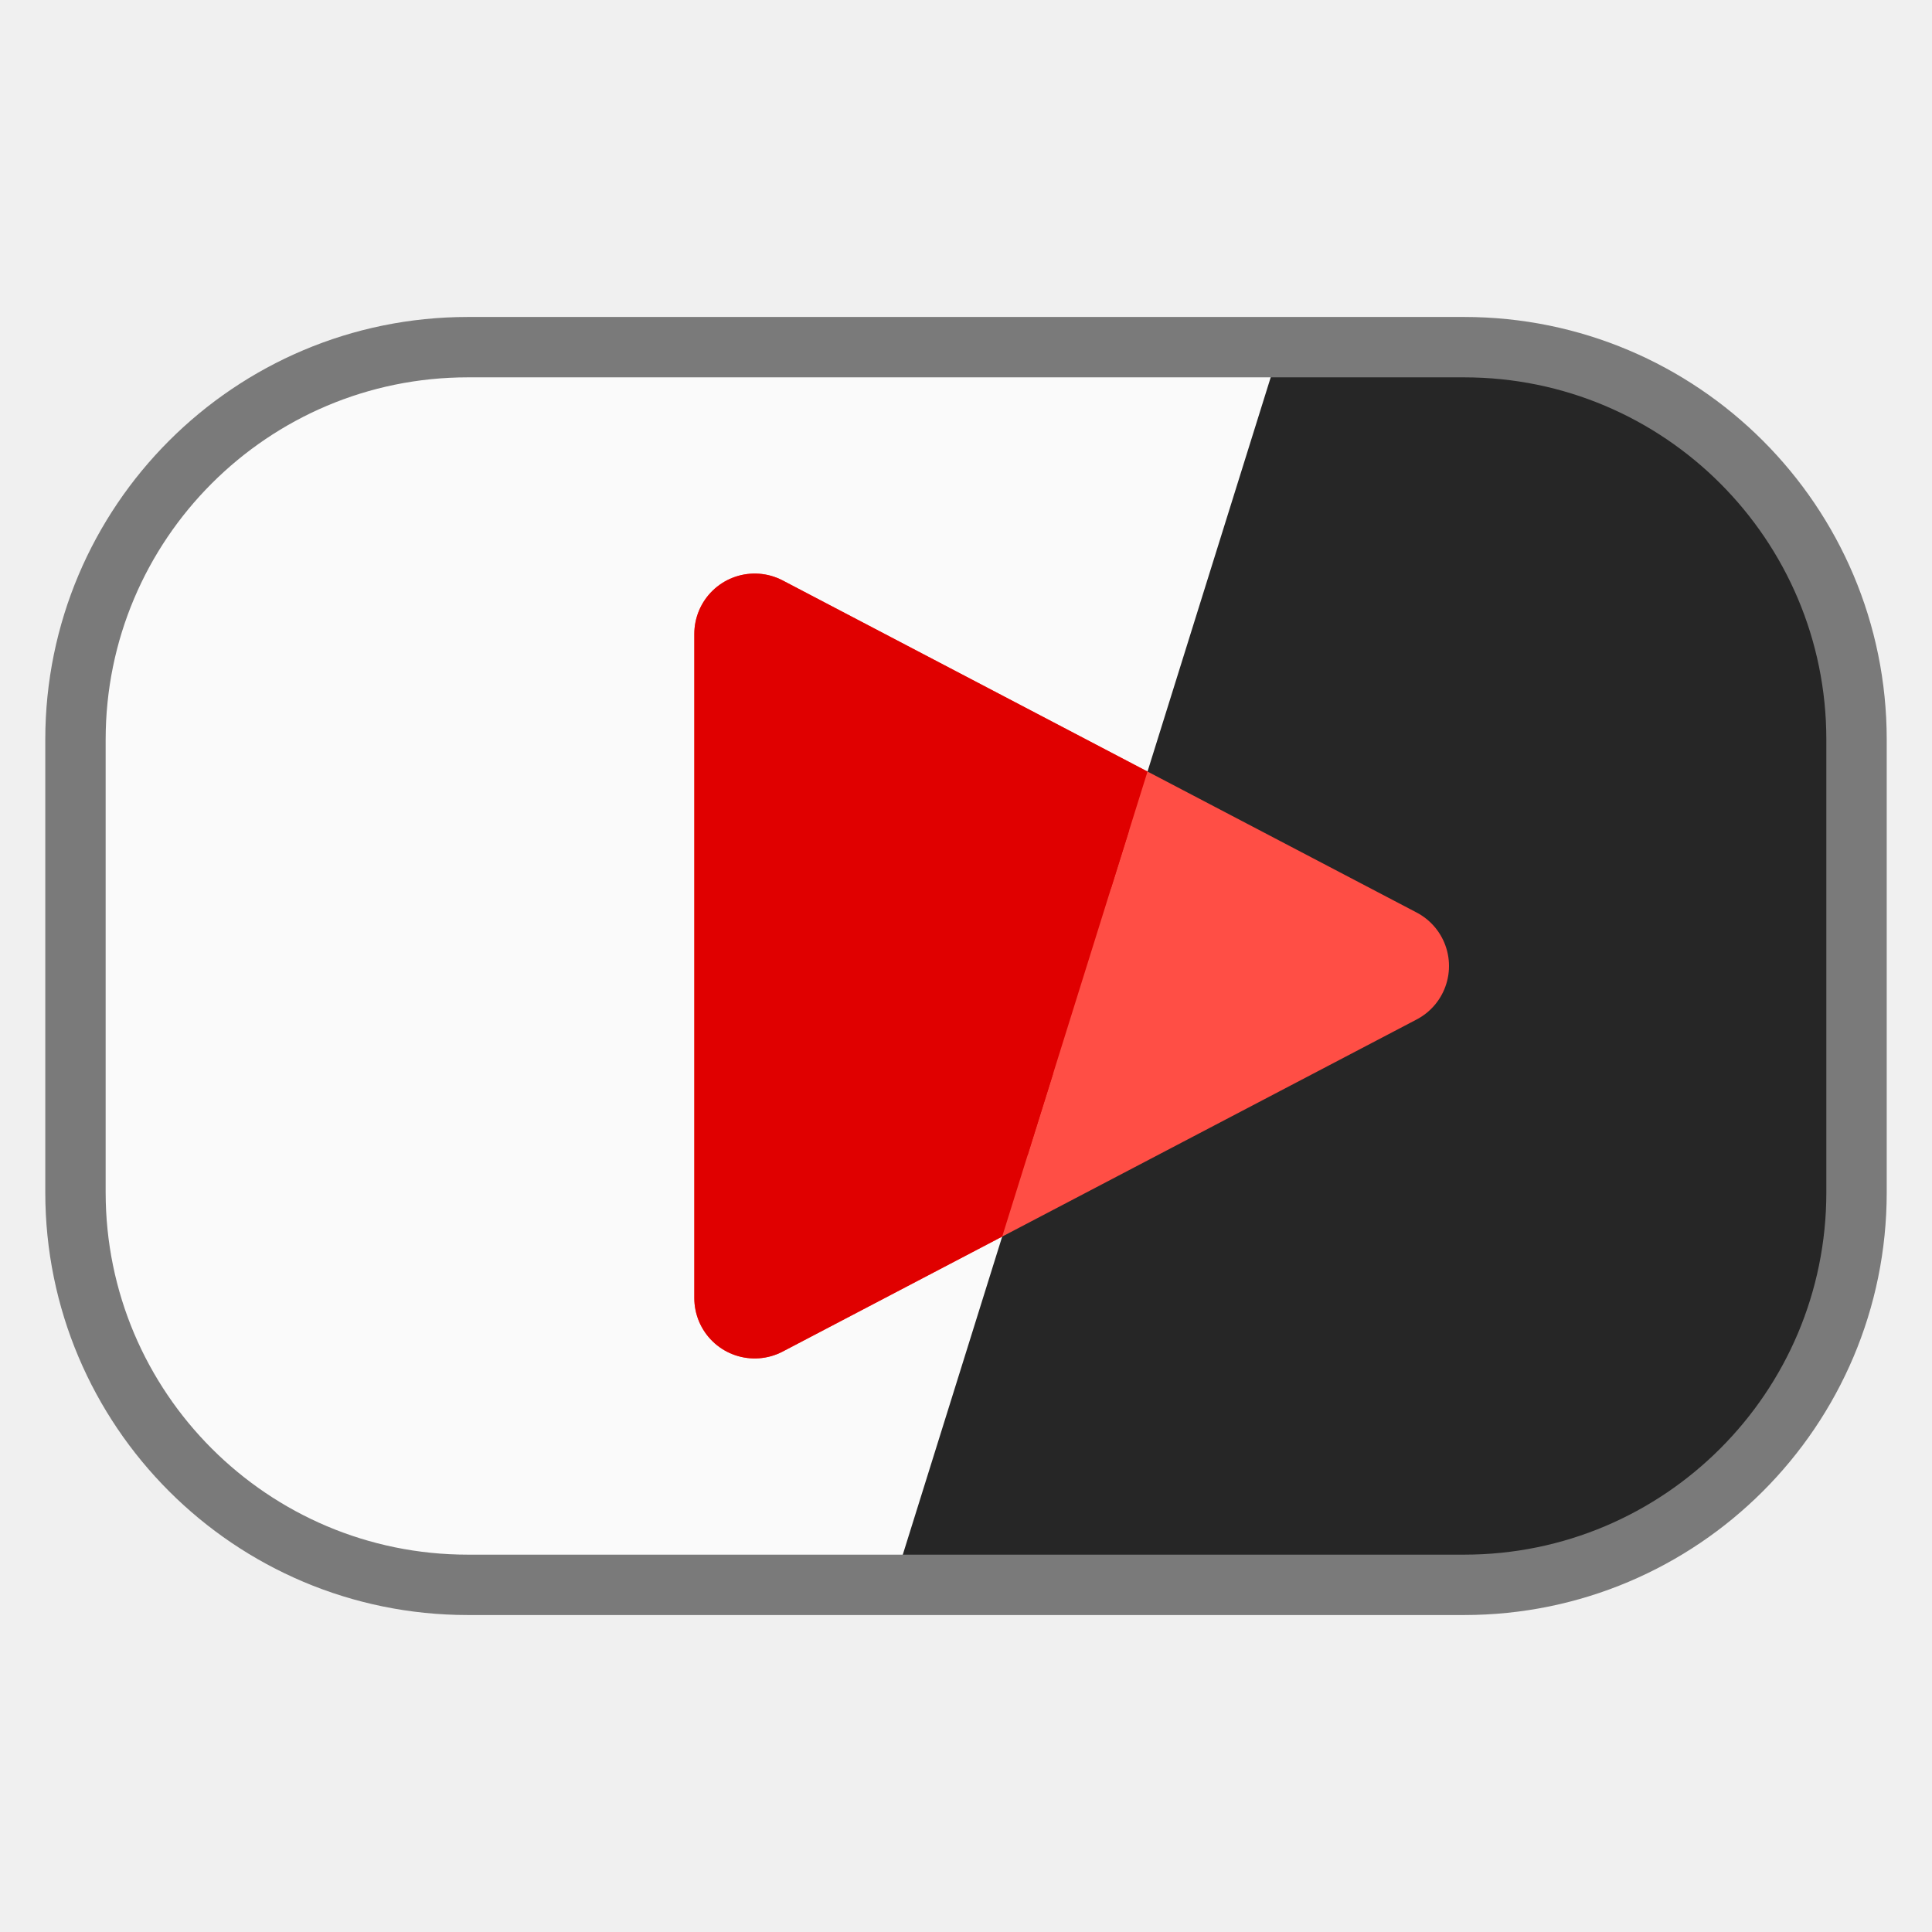
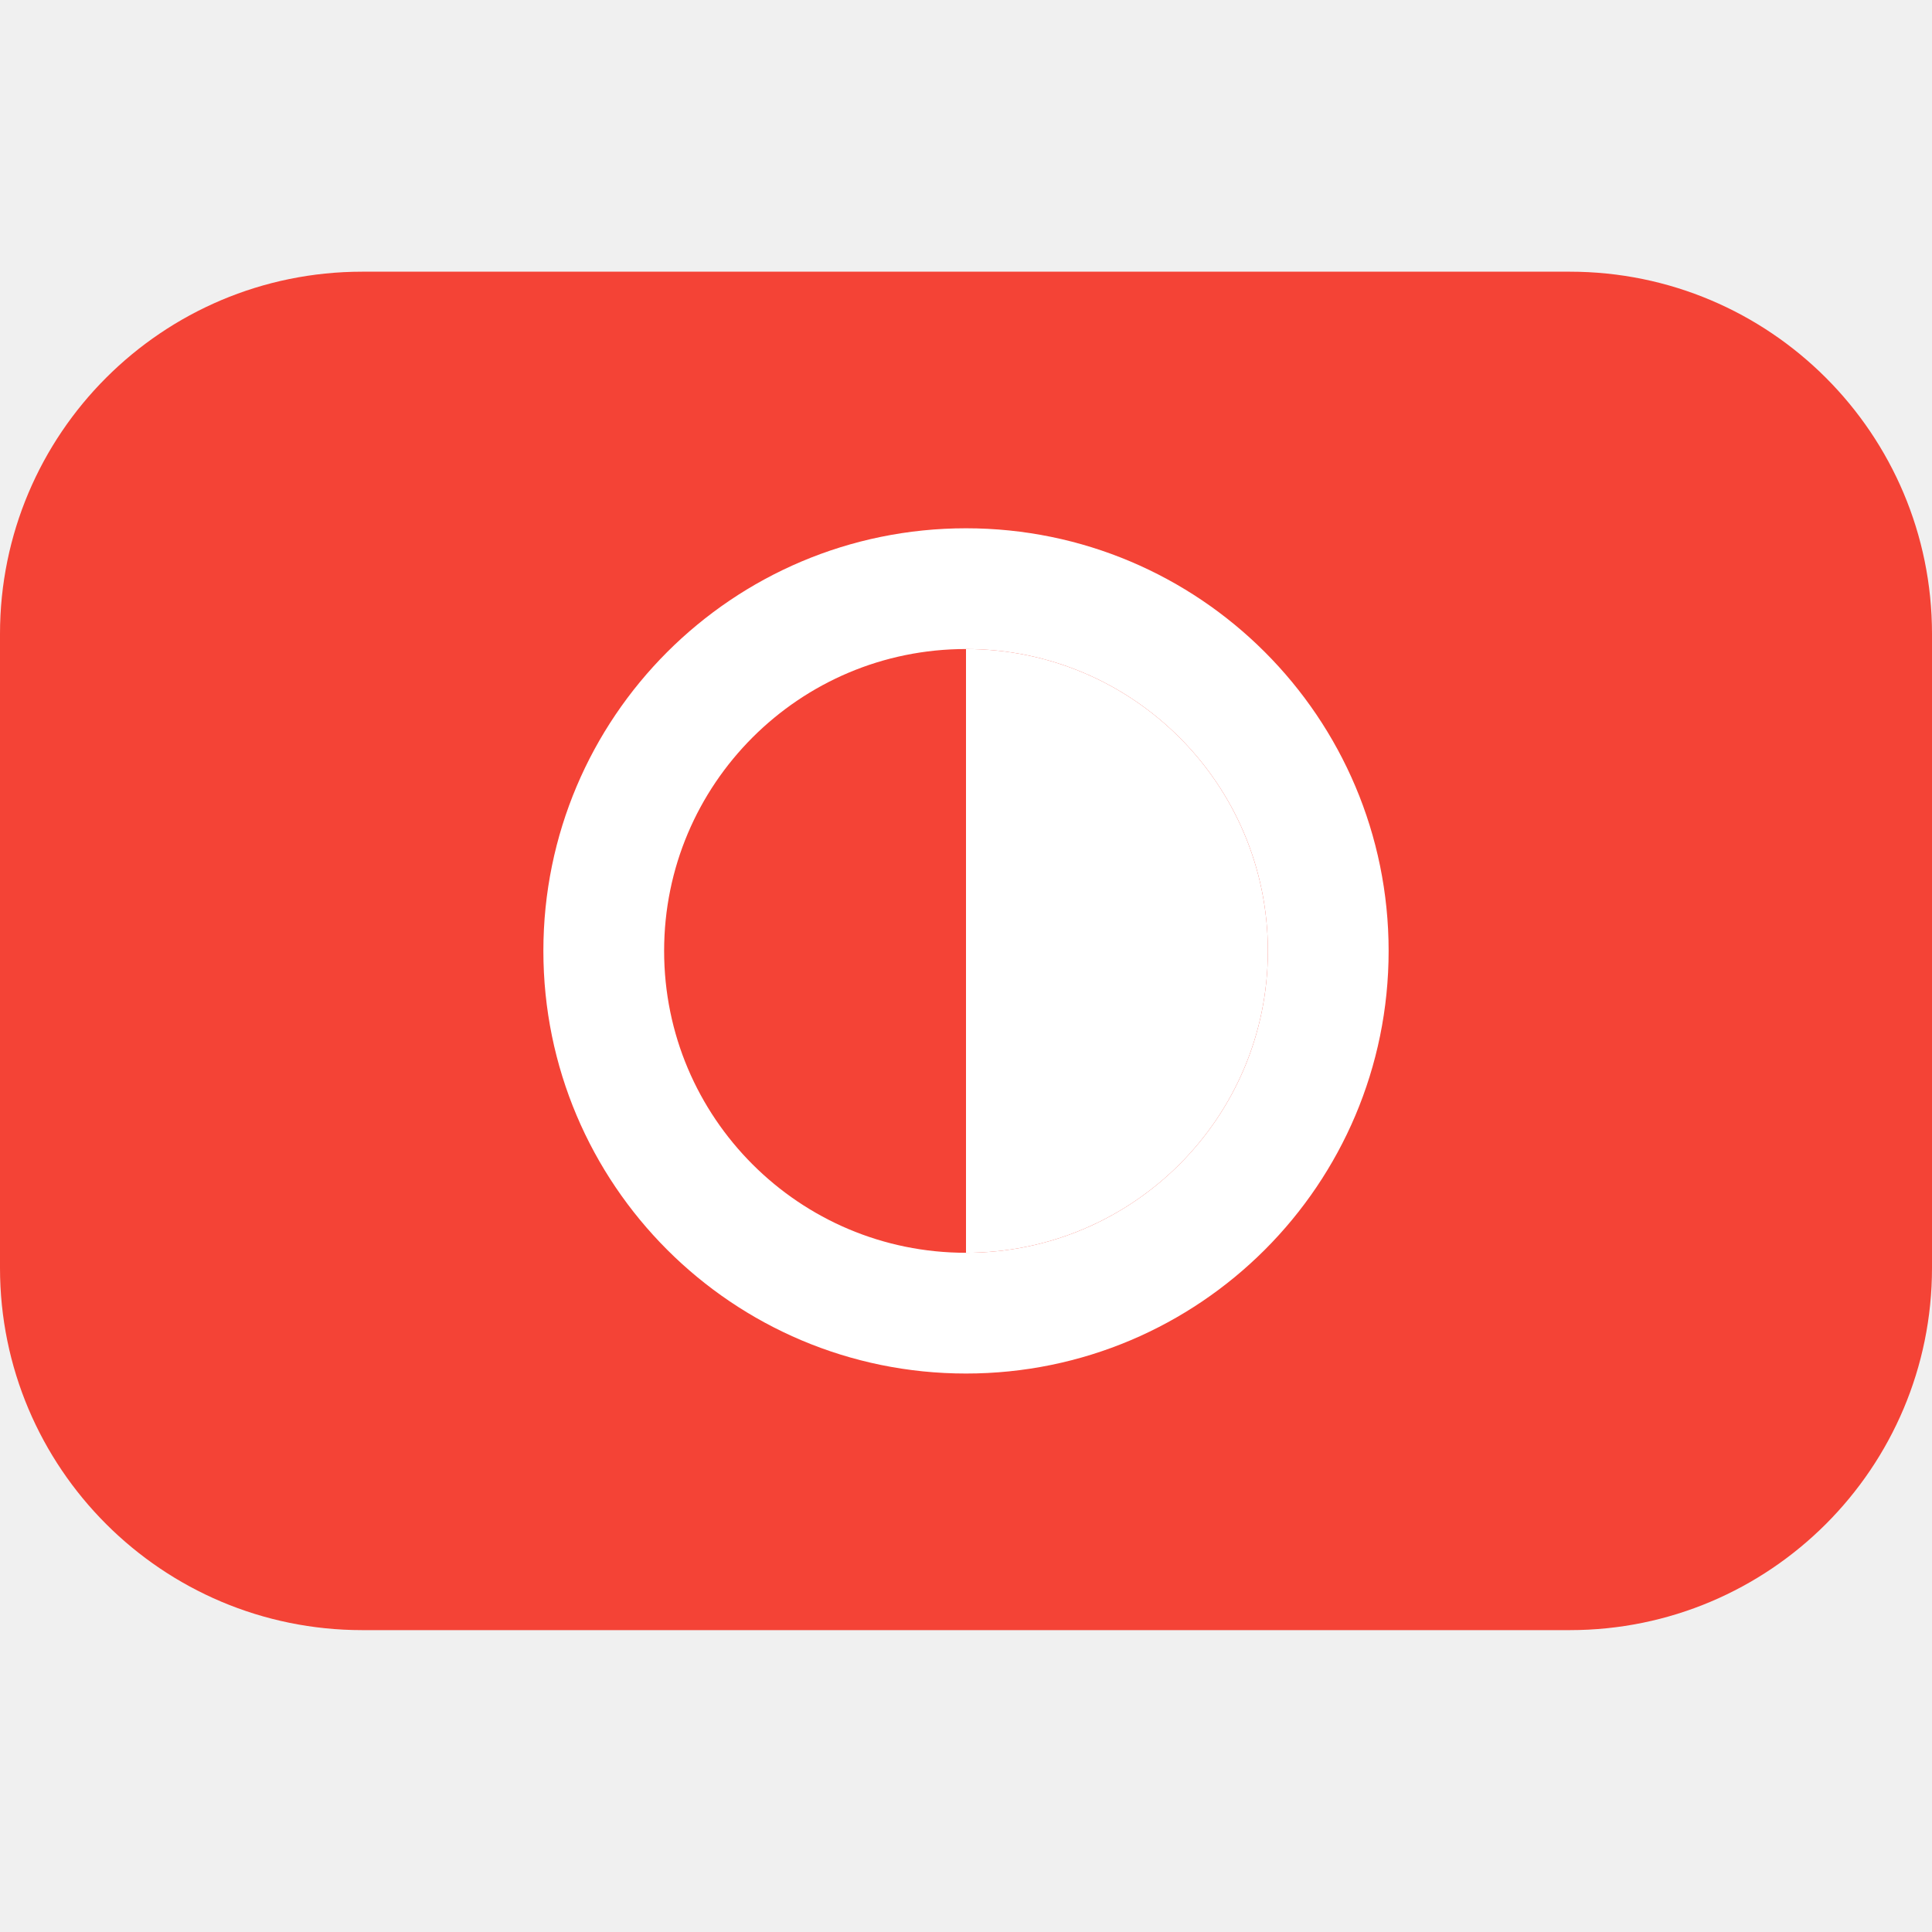
<svg xmlns="http://www.w3.org/2000/svg" viewBox="0 0 128 128">
-   <defs>
-     <clipPath id="card">
-       <rect x="5" y="23" width="118" height="82" rx="26" />
-     </clipPath>
-     <clipPath id="light">
-       <path d="M0 0H92L52 128H0Z" />
-     </clipPath>
-   </defs>
-   <g clip-path="url(#card)">
-     <rect width="128" height="128" fill="#262626" />
-     <rect width="128" height="128" fill="#fafafa" clip-path="url(#light)" />
-   </g>
-   <path id="play" d="M50 42V86L92 64Z" fill="#ff4e45" stroke="#ff4e45" stroke-width="8" stroke-linejoin="round" />
-   <path d="M50 42V86L92 64Z" fill="#e00000" stroke="#e00000" stroke-width="8" stroke-linejoin="round" clip-path="url(#light)" />
-   <rect x="5" y="23" width="118" height="82" rx="26" fill="none" stroke="#7a7a7a" stroke-width="4" />
+   <rect y="18" width="128" height="90" rx="24" fill="#f44336" />
+   <circle cx="64" cy="63" r="24" fill="none" stroke="#fff" stroke-width="8" />
+   <path d="M64 43a20 20 0 0 1 0 40z" fill="#fff" />
</svg>
